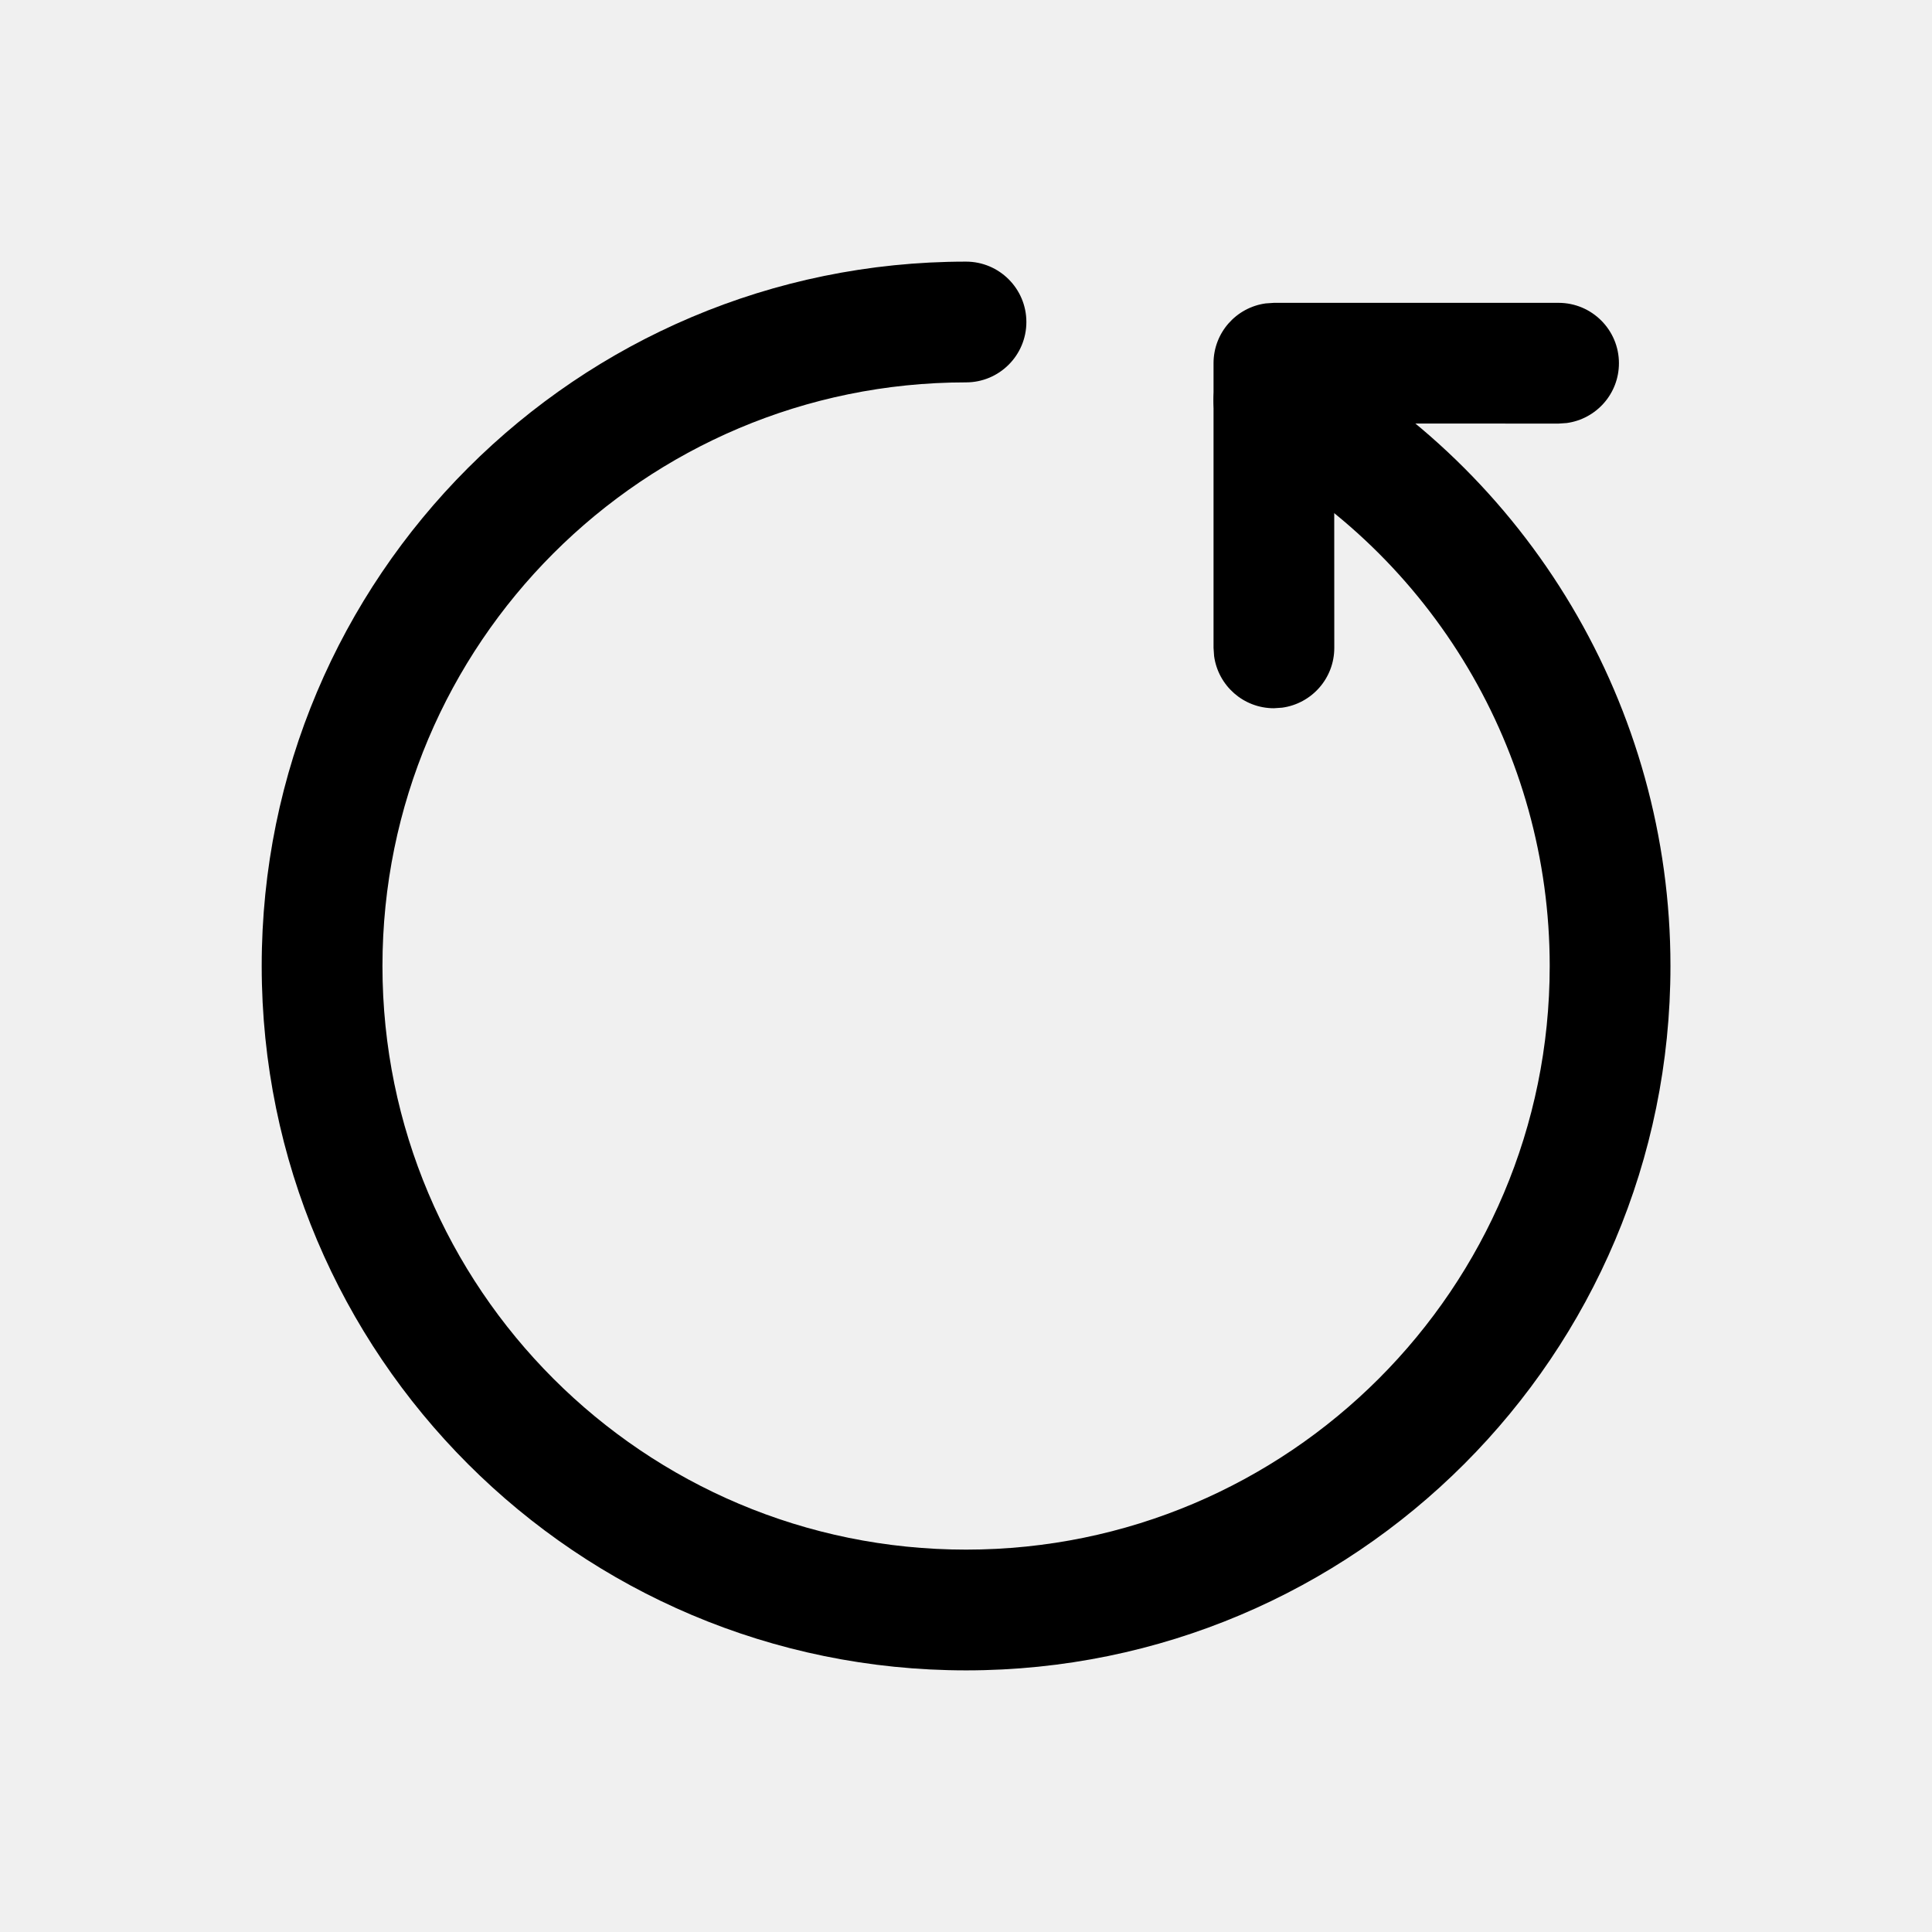
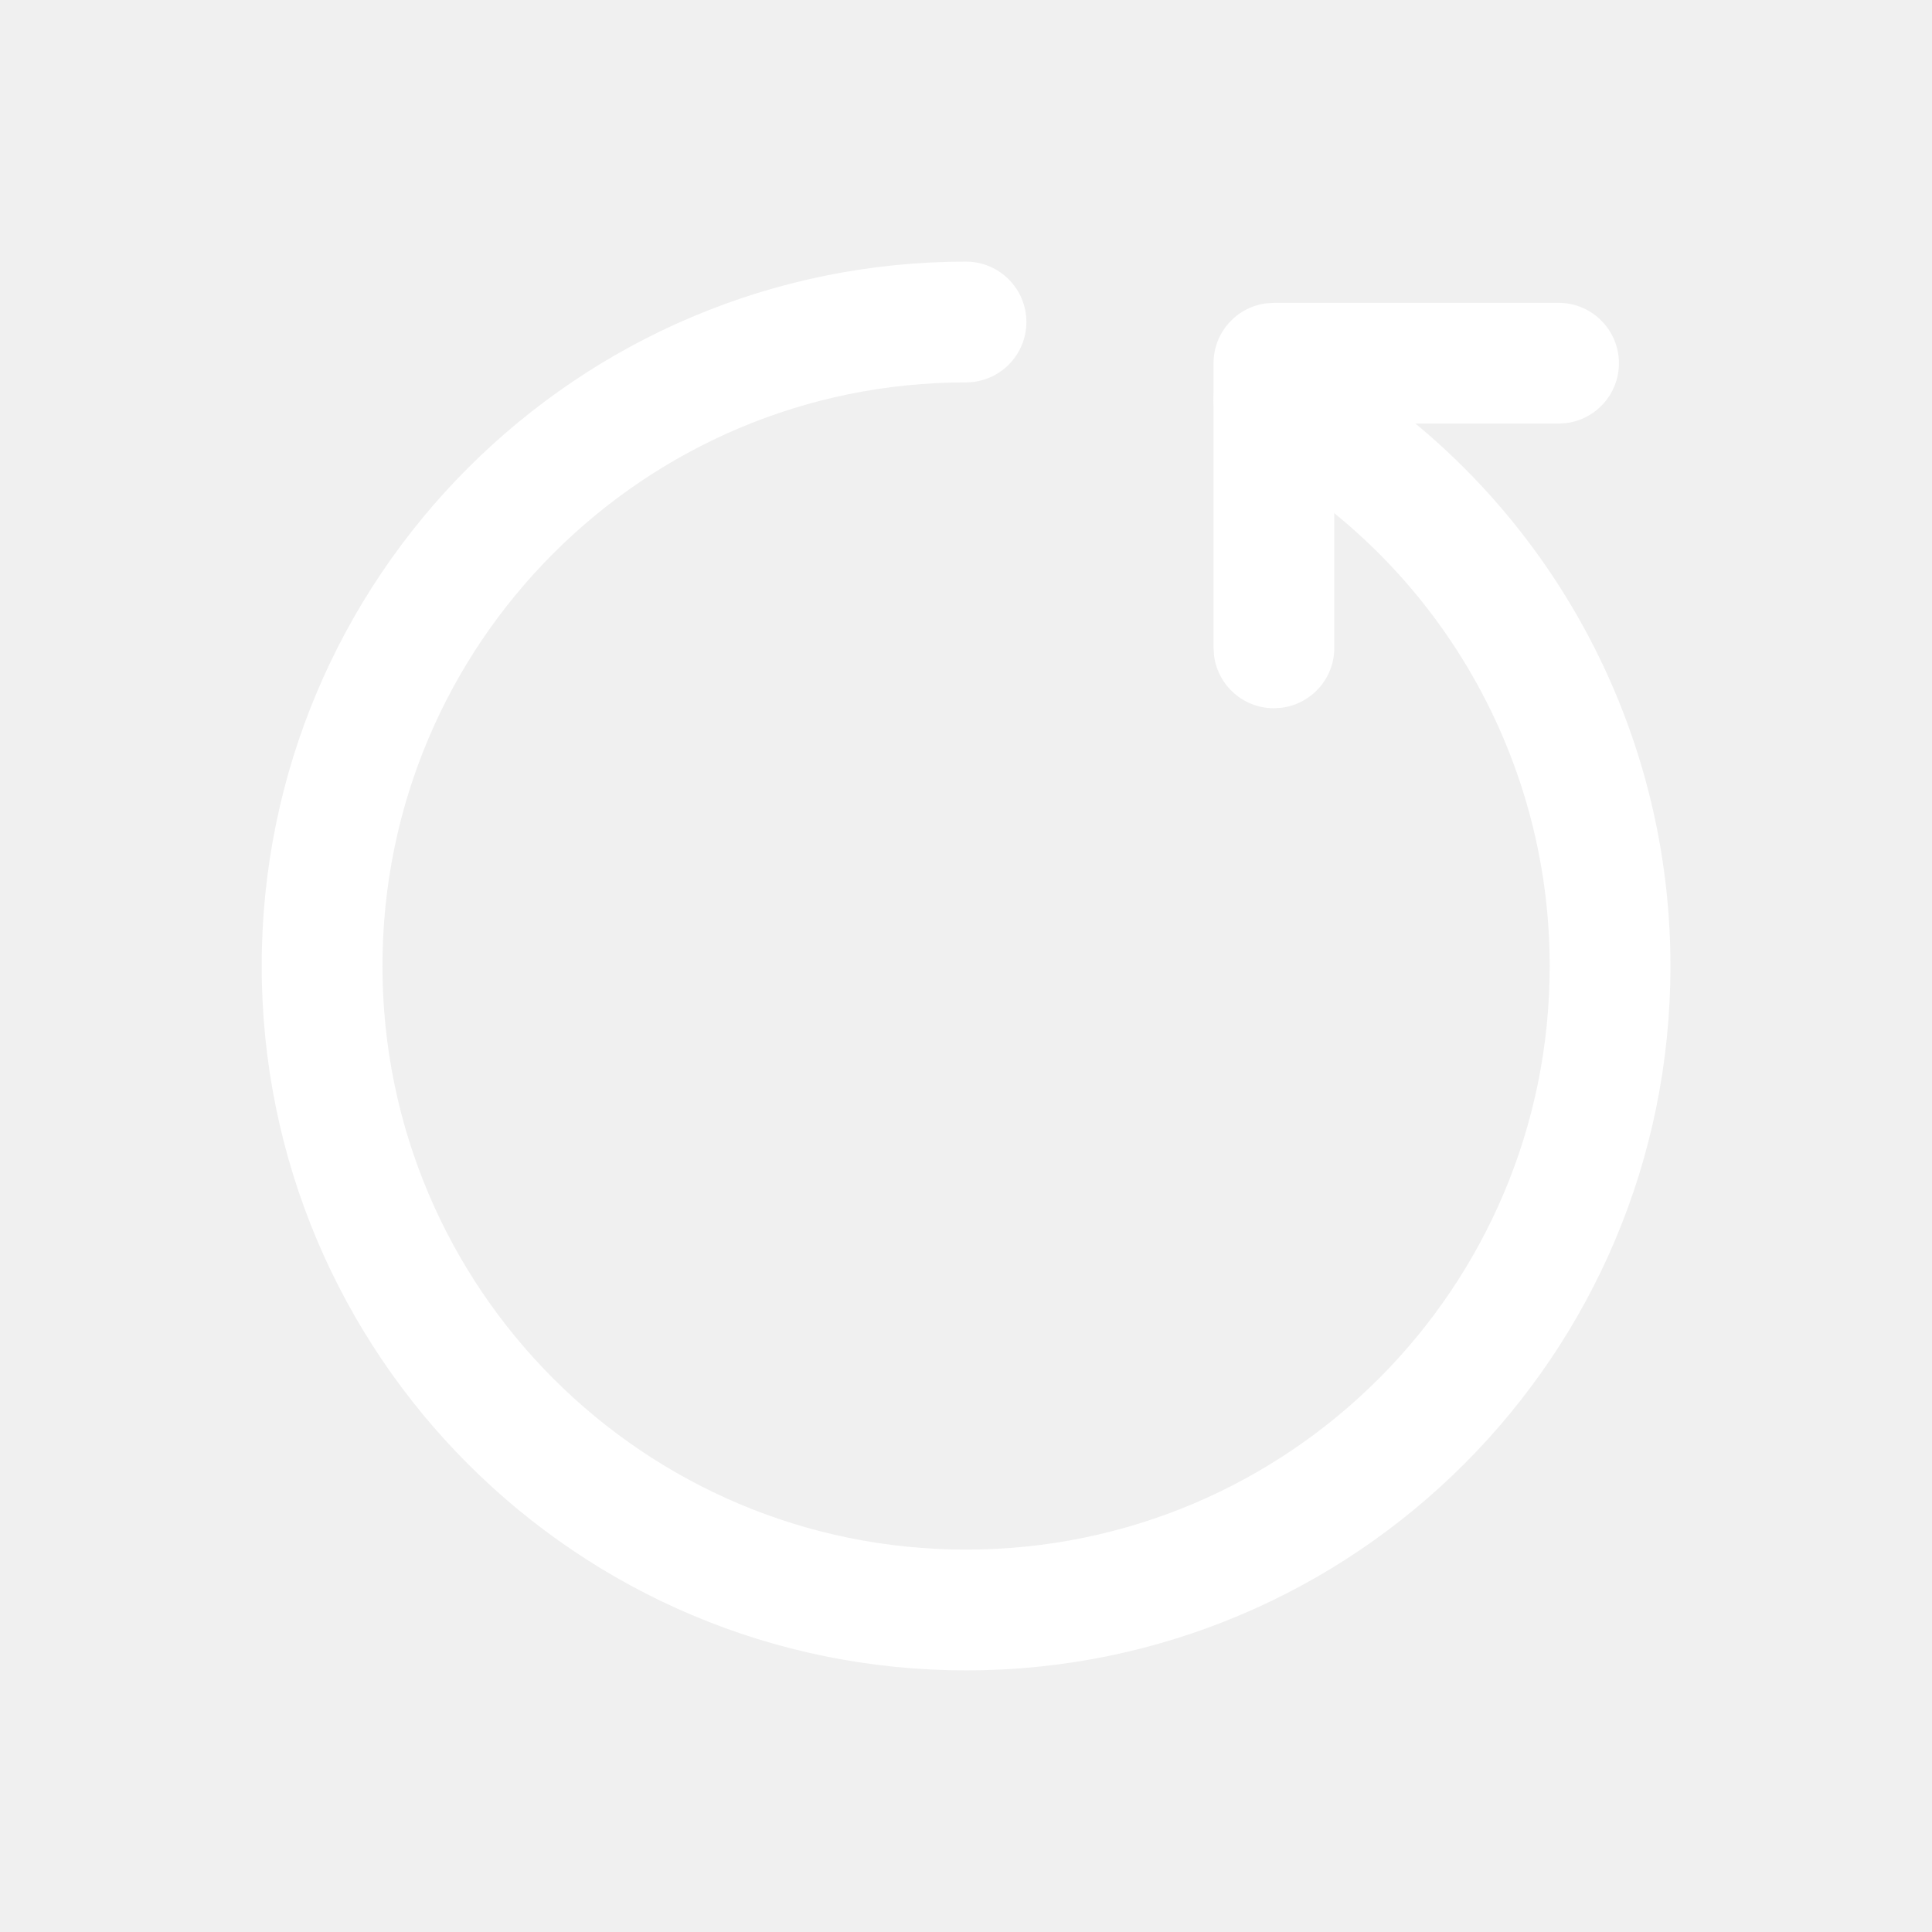
- <svg xmlns="http://www.w3.org/2000/svg" width="24" height="24" viewBox="0 0 24 24" fill="currentColor">
-   <path d="M12 3.25C12.414 3.25 12.75 3.586 12.75 4C12.75 4.414 12.414 4.75 12 4.75C7.996 4.751 4.751 7.997 4.751 12.001C4.752 16.005 7.998 19.251 12.002 19.25C16.006 19.249 19.252 16.003 19.251 11.999C19.251 9.344 17.799 6.901 15.466 5.632C15.103 5.434 14.968 4.978 15.166 4.615C15.364 4.251 15.82 4.116 16.183 4.314C18.998 5.846 20.751 8.794 20.751 11.999C20.752 16.831 16.835 20.749 12.003 20.75C7.17 20.751 3.252 16.834 3.251 12.001C3.25 7.169 7.167 3.251 12 3.25Z" fill="currentColor" />
-   <path d="M19.361 3.762C19.775 3.762 20.111 4.098 20.111 4.512C20.111 4.892 19.829 5.205 19.463 5.255L19.361 5.262L16.574 5.261L16.575 8.048C16.575 8.428 16.293 8.741 15.927 8.791L15.825 8.798C15.445 8.798 15.132 8.516 15.082 8.15L15.075 8.048V4.512C15.075 4.132 15.357 3.819 15.723 3.769L15.825 3.762H19.361Z" fill="currentColor" />
+ <svg xmlns="http://www.w3.org/2000/svg" width="24" height="24" viewBox="0 0 24 24" fill="none">
+   <path d="M12 3.25C12.414 3.25 12.75 3.586 12.75 4C12.75 4.414 12.414 4.75 12 4.75C7.996 4.751 4.751 7.997 4.751 12.001C4.752 16.005 7.998 19.251 12.002 19.25C16.006 19.249 19.252 16.003 19.251 11.999C19.251 9.344 17.799 6.901 15.466 5.632C15.103 5.434 14.968 4.978 15.166 4.615C15.364 4.251 15.82 4.116 16.183 4.314C18.998 5.846 20.751 8.794 20.751 11.999C20.752 16.831 16.835 20.749 12.003 20.75C7.17 20.751 3.252 16.834 3.251 12.001C3.25 7.169 7.167 3.251 12 3.25Z" fill="white" />
+   <path d="M19.361 3.762C19.775 3.762 20.111 4.098 20.111 4.512C20.111 4.892 19.829 5.205 19.463 5.255L19.361 5.262L16.574 5.261L16.575 8.048C16.575 8.428 16.293 8.741 15.927 8.791L15.825 8.798C15.445 8.798 15.132 8.516 15.082 8.15L15.075 8.048V4.512C15.075 4.132 15.357 3.819 15.723 3.769L15.825 3.762H19.361Z" fill="white" />
</svg>
